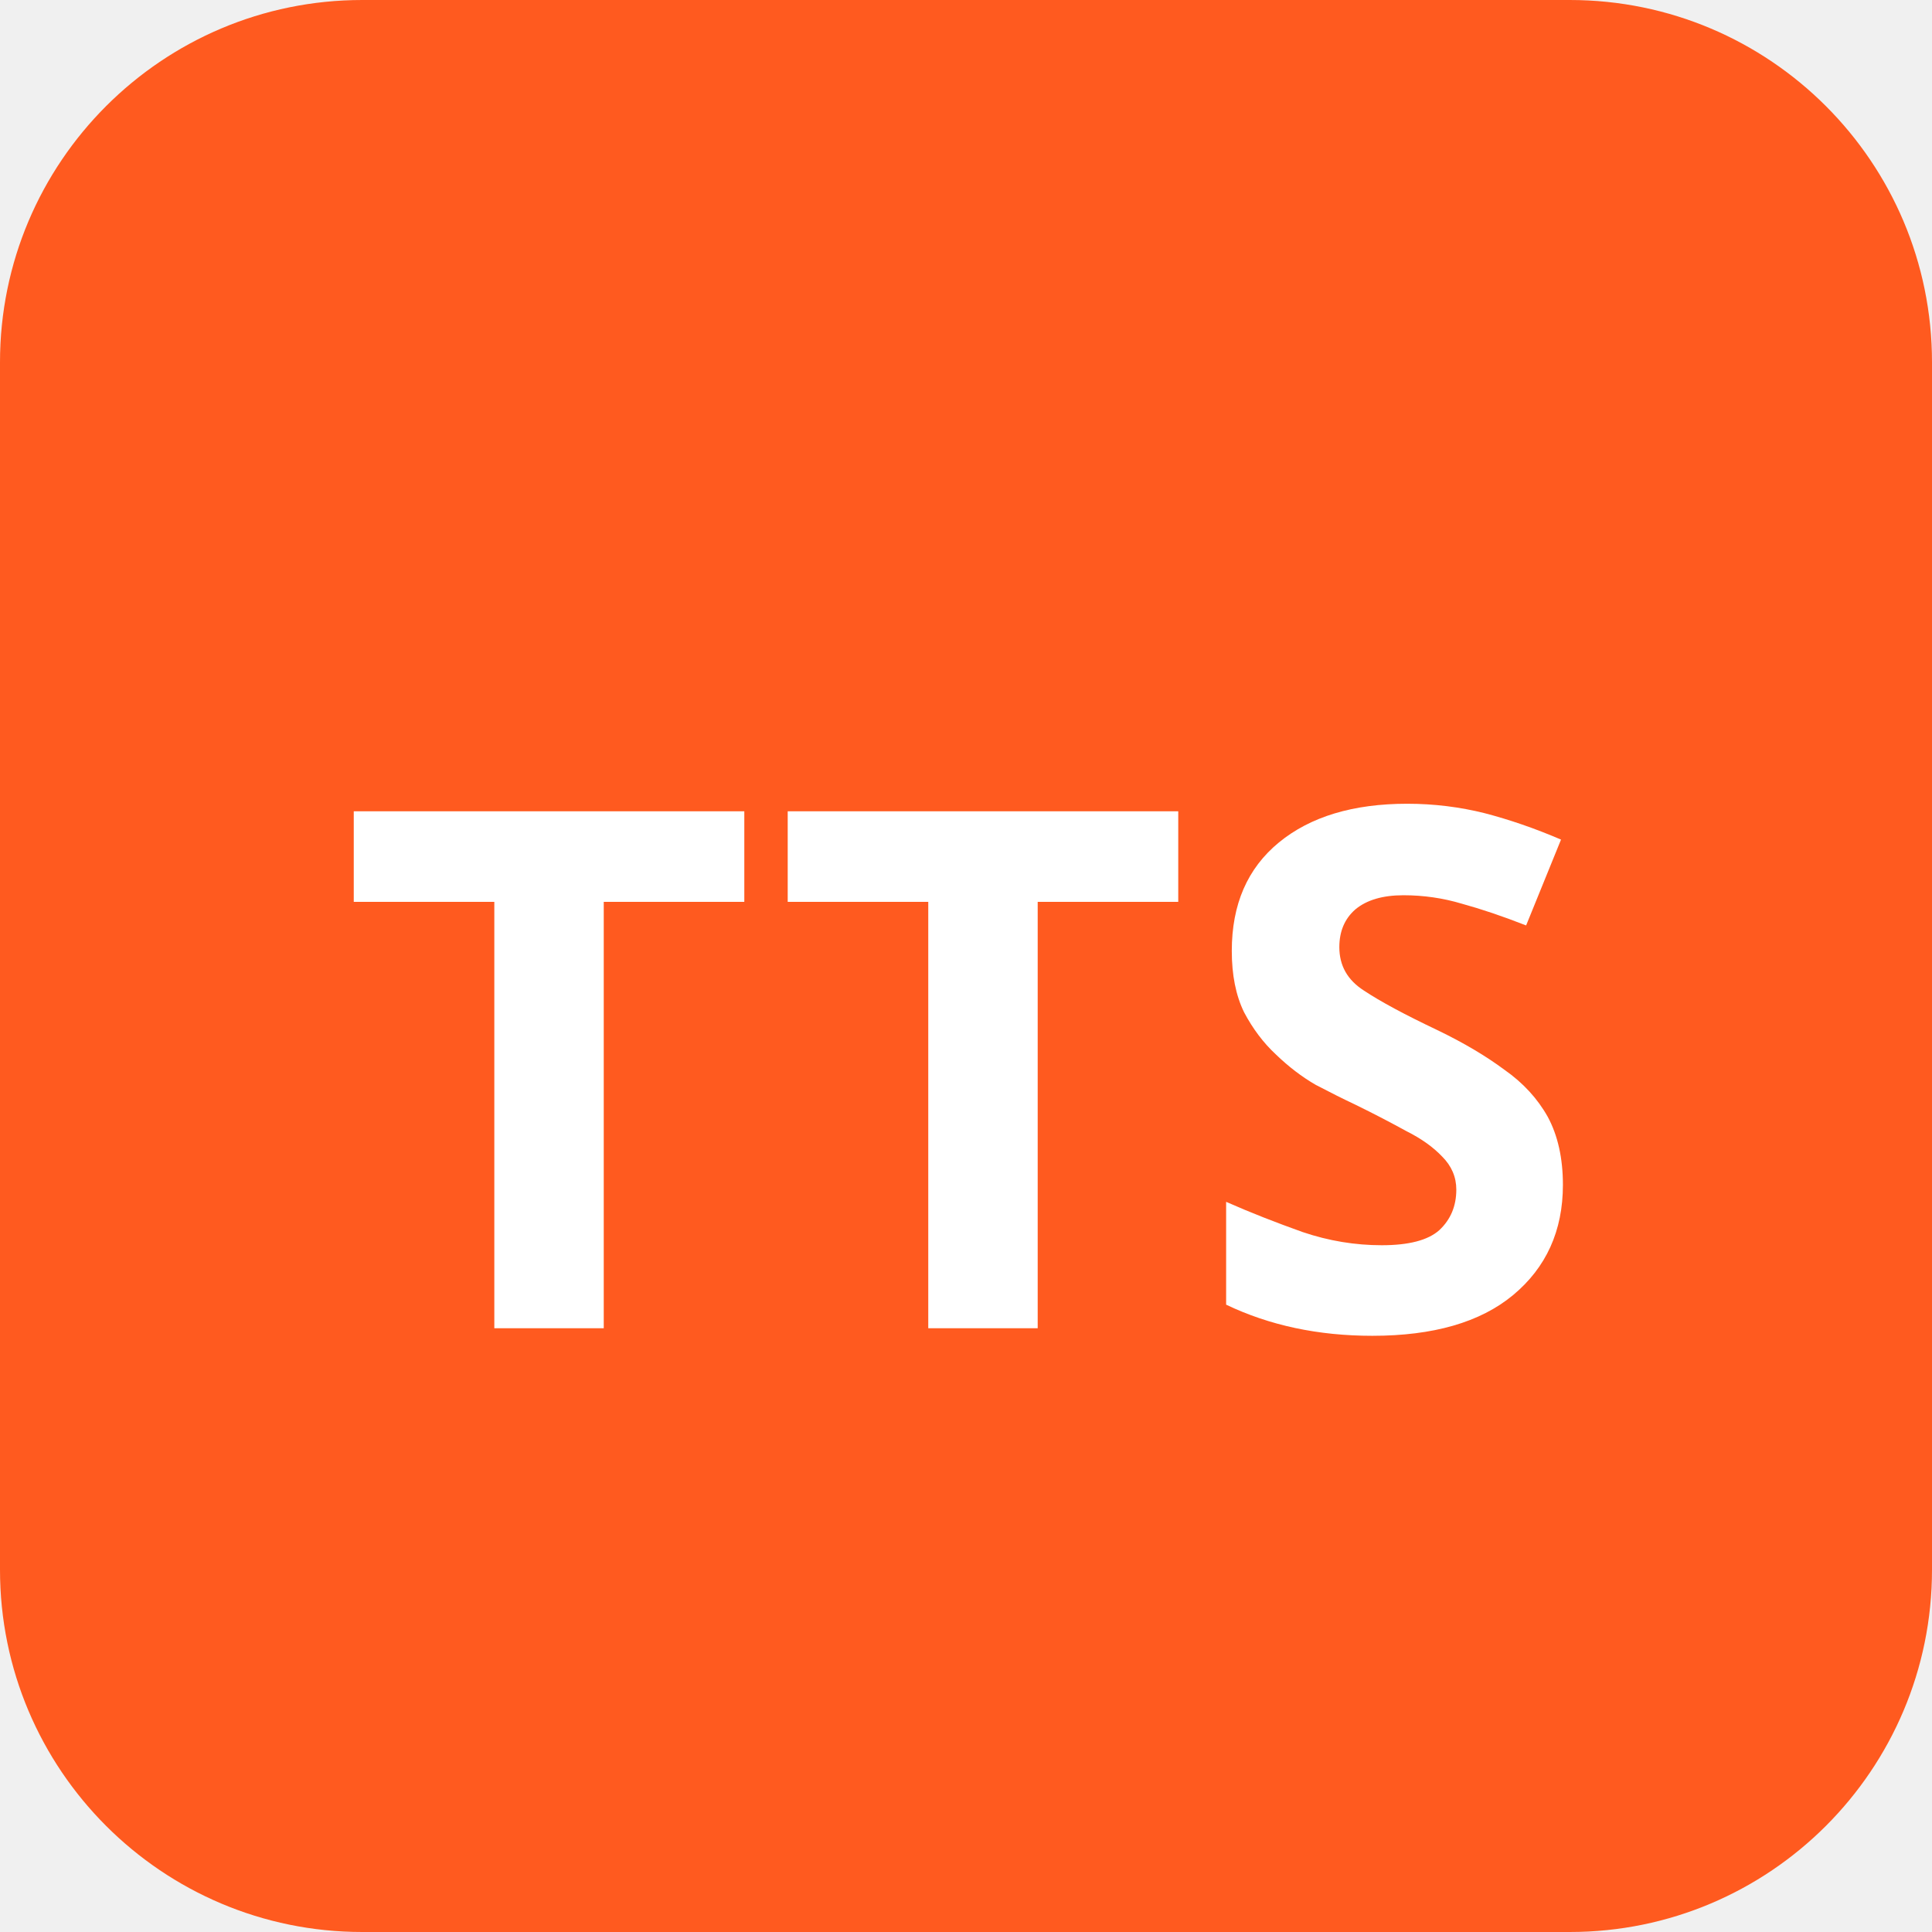
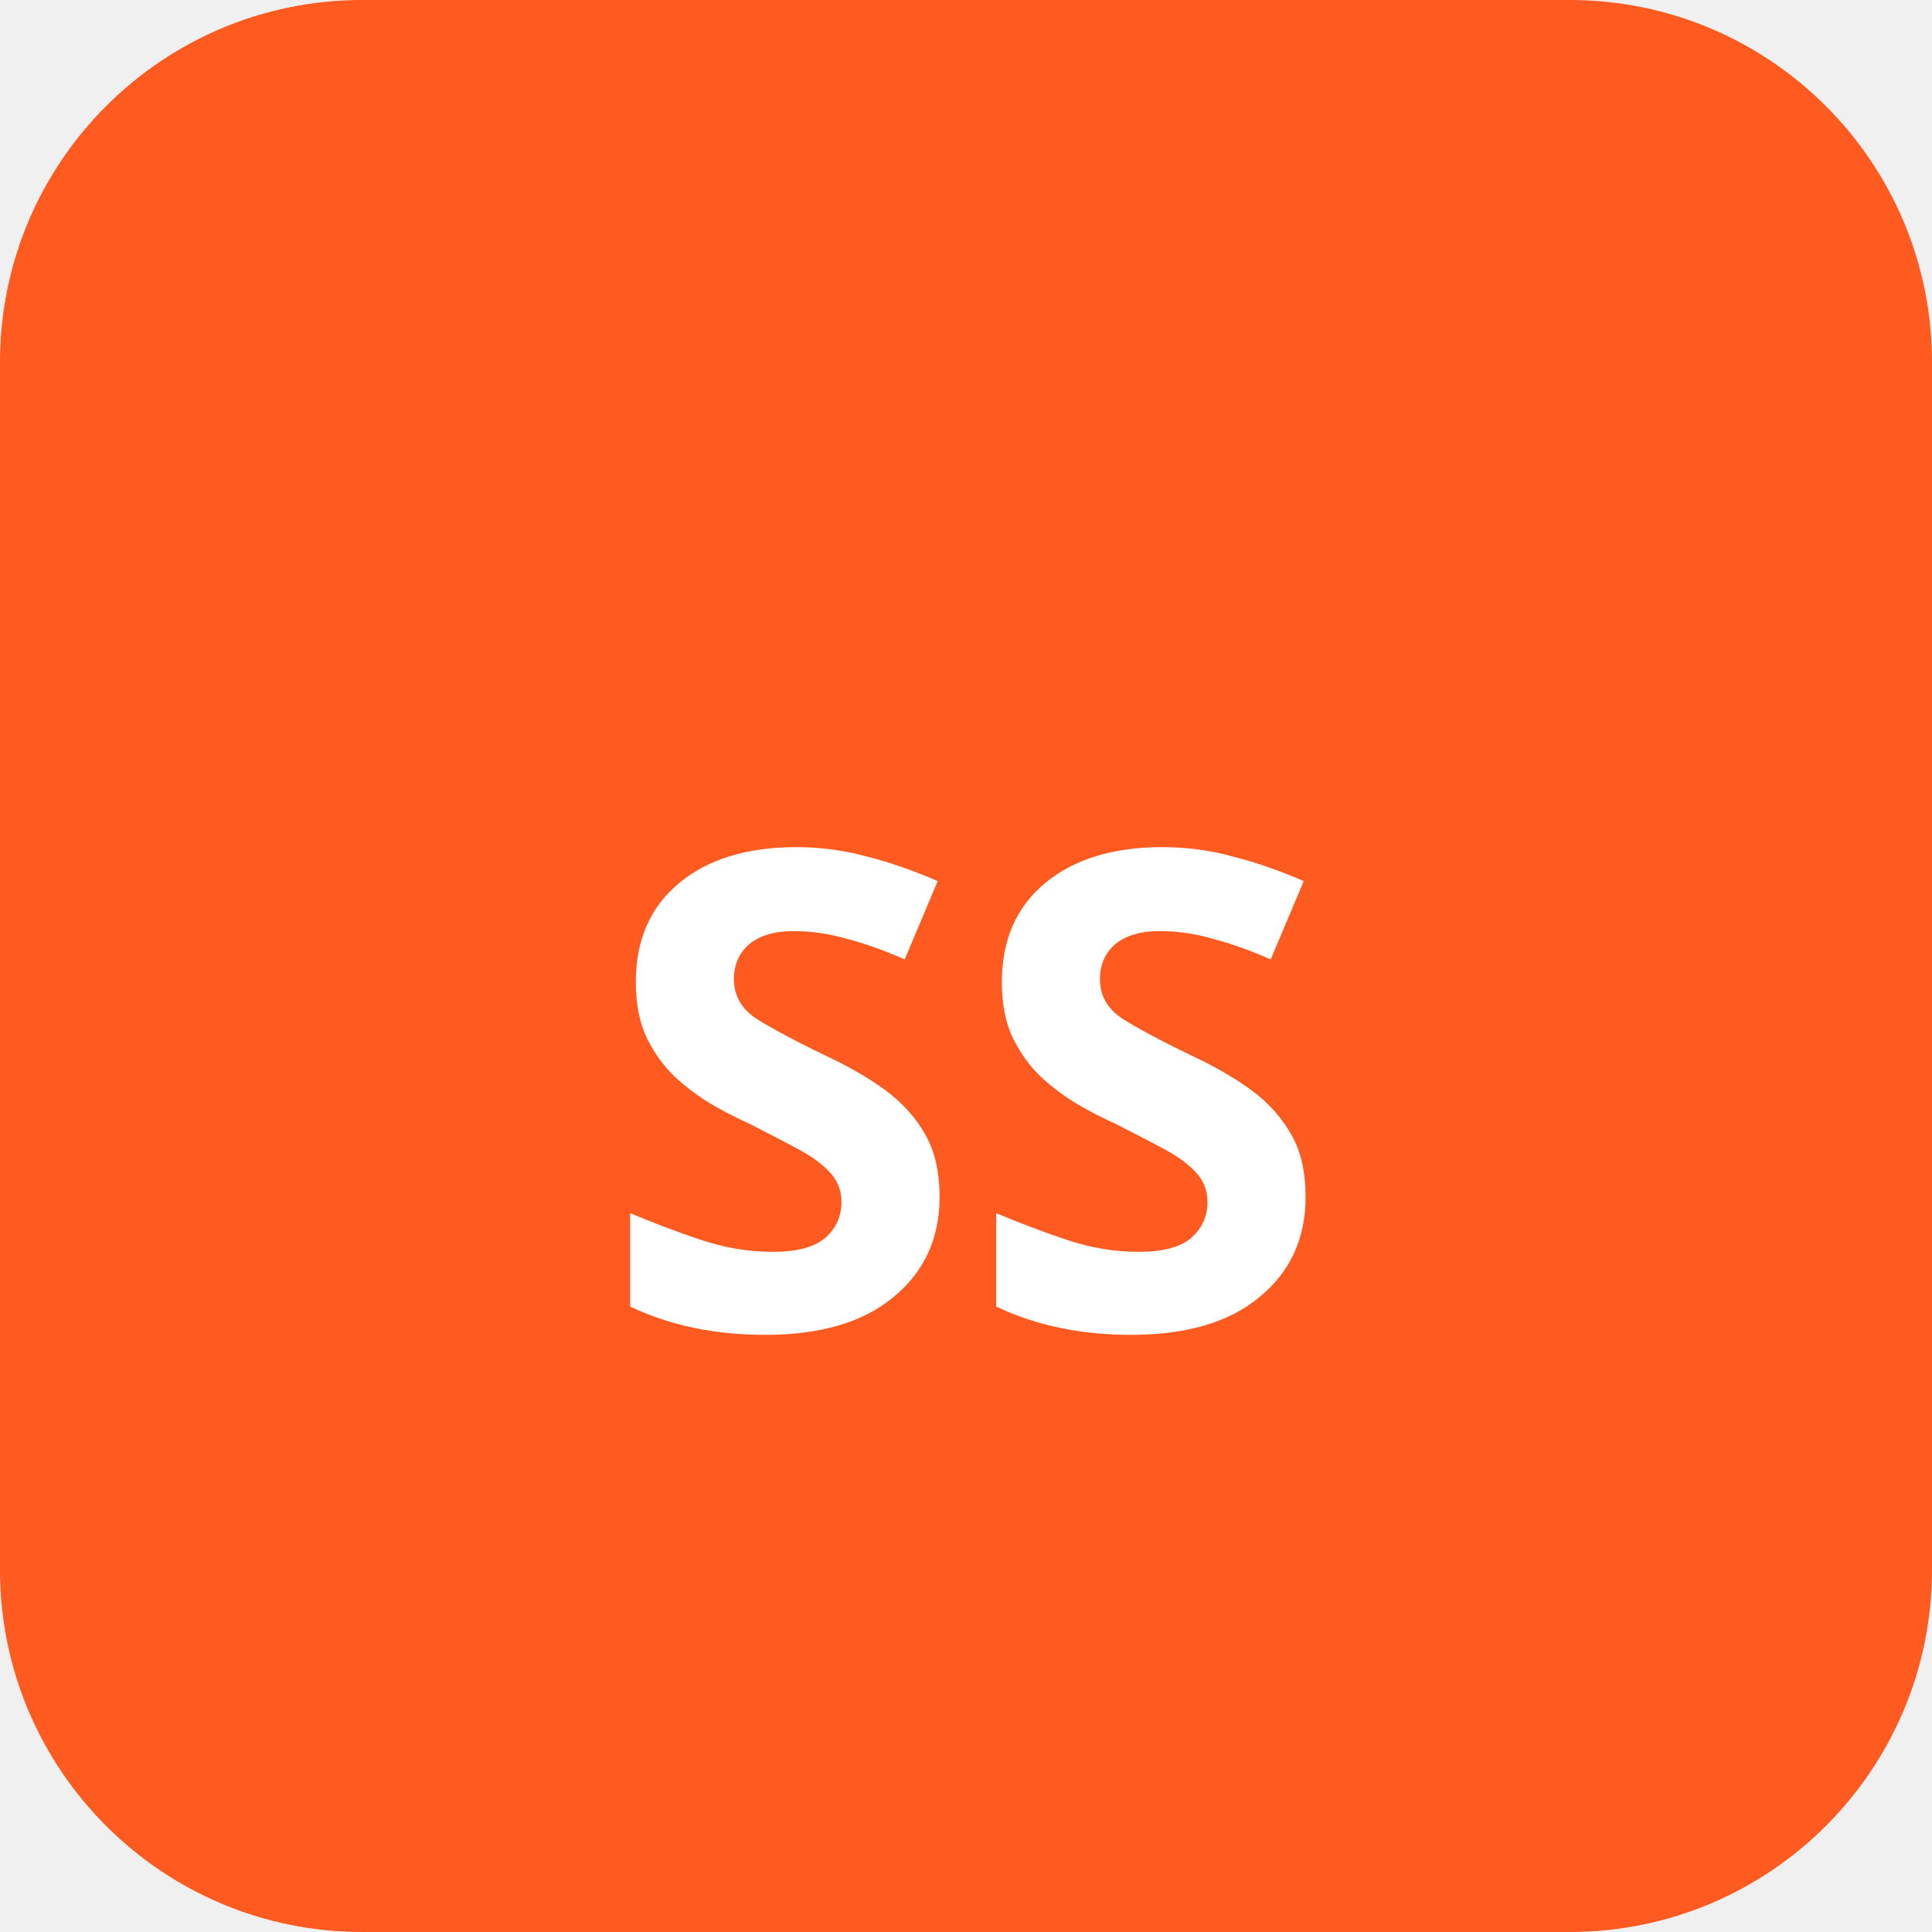
<svg xmlns="http://www.w3.org/2000/svg" viewBox="0 0 32 32">
  <rect width="32" height="32" rx="6" fill="#FF5A1F" />
-   <text x="16" y="22" text-anchor="middle" fill="white" font-family="sans-serif" font-weight="700" font-size="12">TTS</text>
+   <text x="16" y="22" text-anchor="middle" fill="white" font-family="sans-serif" font-weight="700" font-size="11">SS</text>
</svg>
